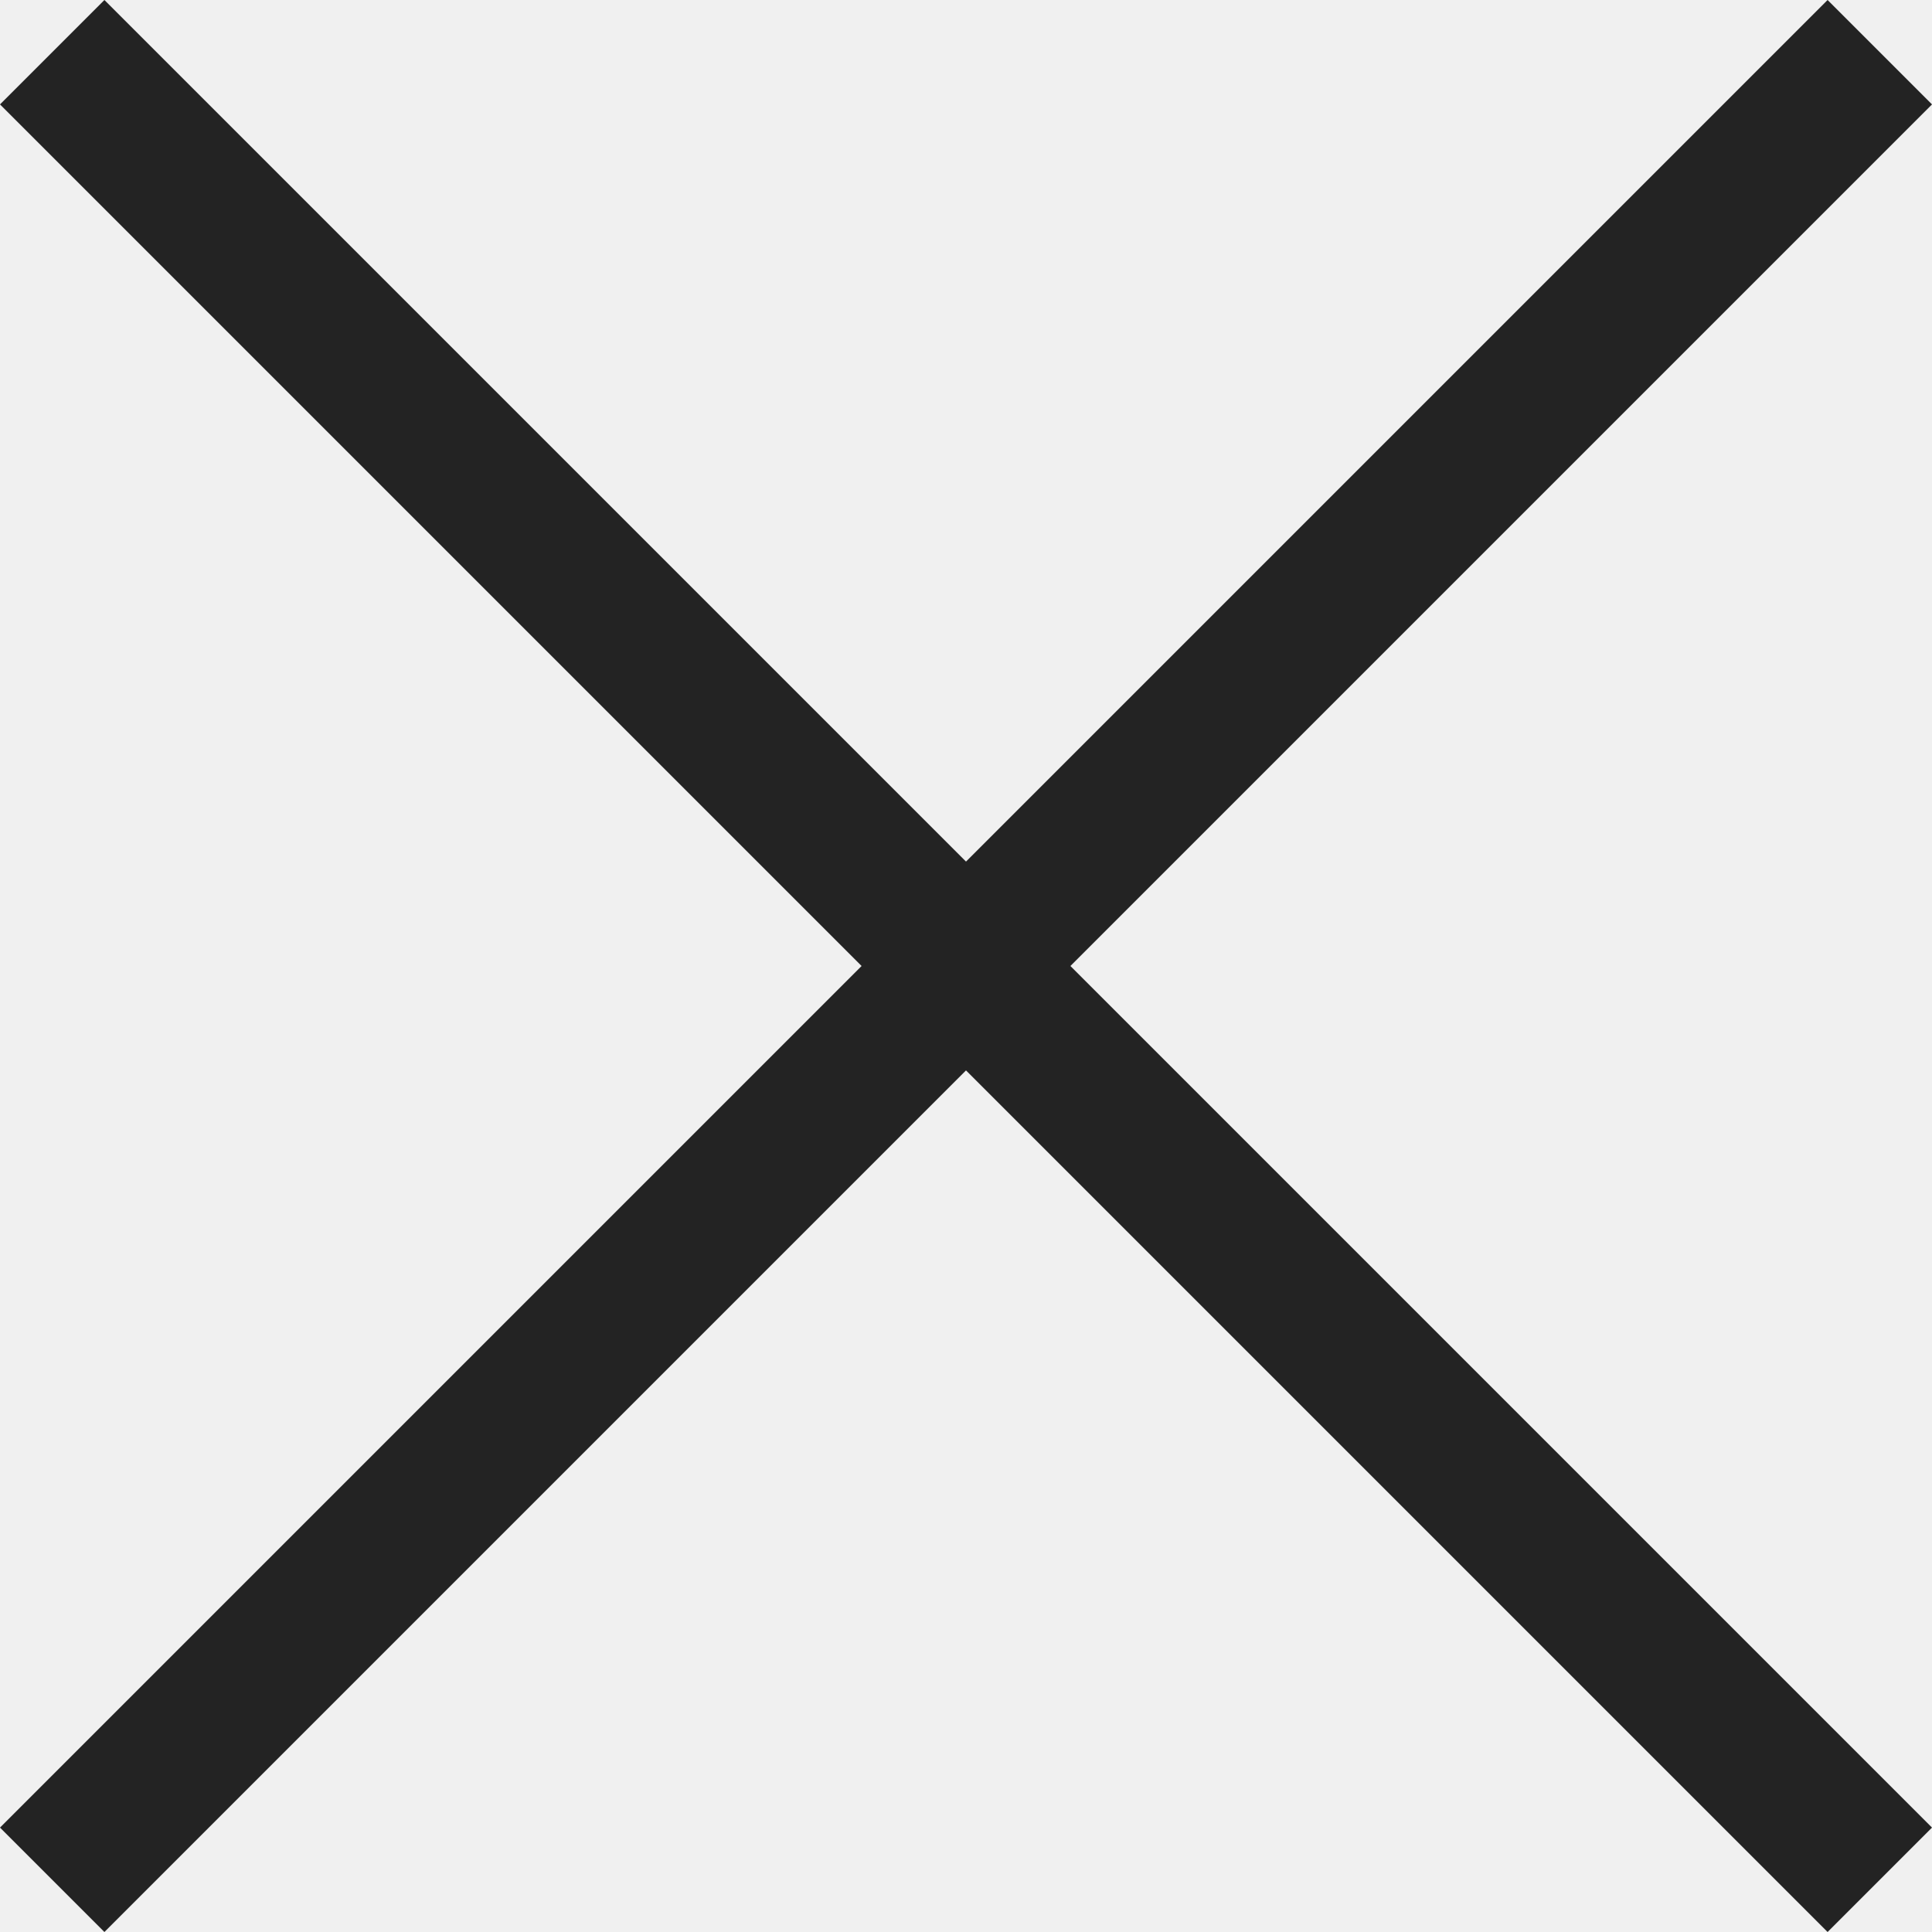
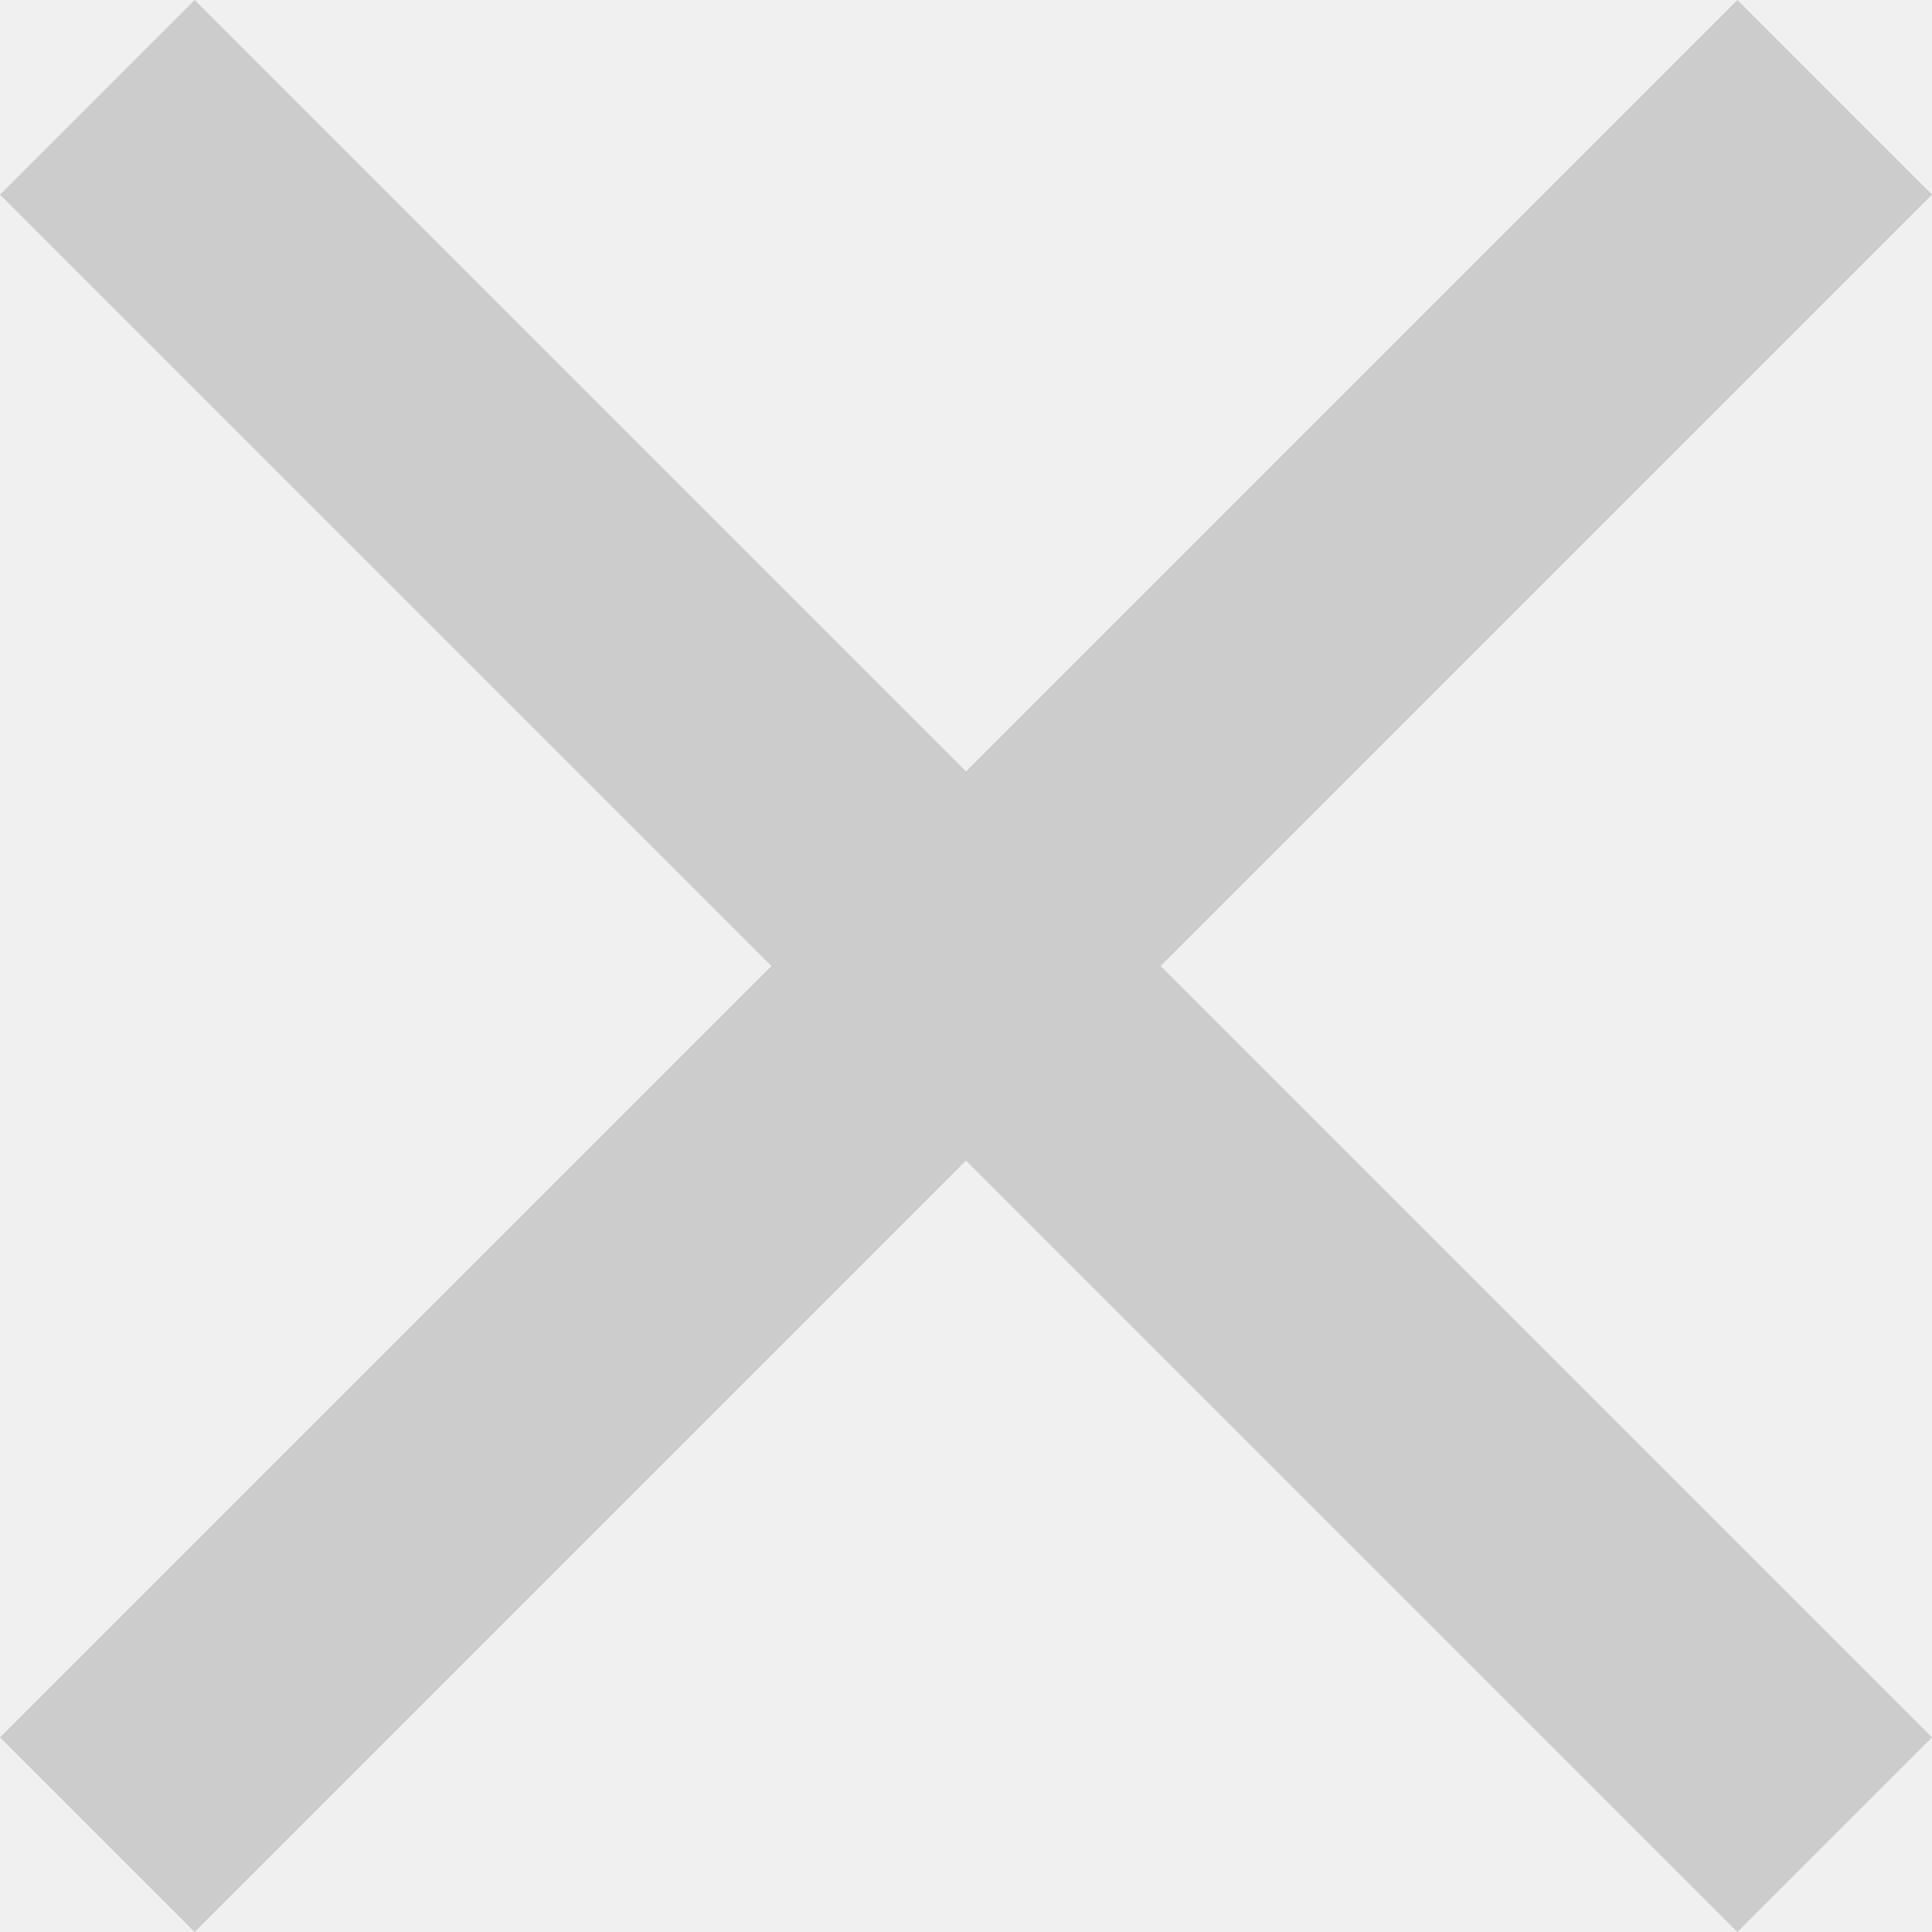
- <svg xmlns="http://www.w3.org/2000/svg" width="25" height="25" viewBox="0 0 25 25" fill="none">
-   <path d="M23.649 0L12.5 11.149L1.351 0L0 1.351L11.149 12.5L0 23.649L1.351 25L12.5 13.851L23.649 25L25 23.649L13.851 12.5L25 1.351L23.649 0Z" fill="#232323" />
+ <svg xmlns="http://www.w3.org/2000/svg" width="18" height="18" viewBox="0 0 18 18" fill="none">
+   <g opacity="0.2" clip-path="url(#clip0_248_477)">
+     <path d="M18 1.813L16.187 0L9 7.187L1.813 0L0 1.813L7.187 9L0 16.187L1.813 18L9 10.813L16.187 18L18 16.187L10.813 9L18 1.813Z" fill="#3C3C3B" />
+   </g>
+   <defs>
+     <clipPath id="clip0_248_477">
+       <rect width="18" height="18" fill="white" />
+     </clipPath>
+   </defs>
</svg>
